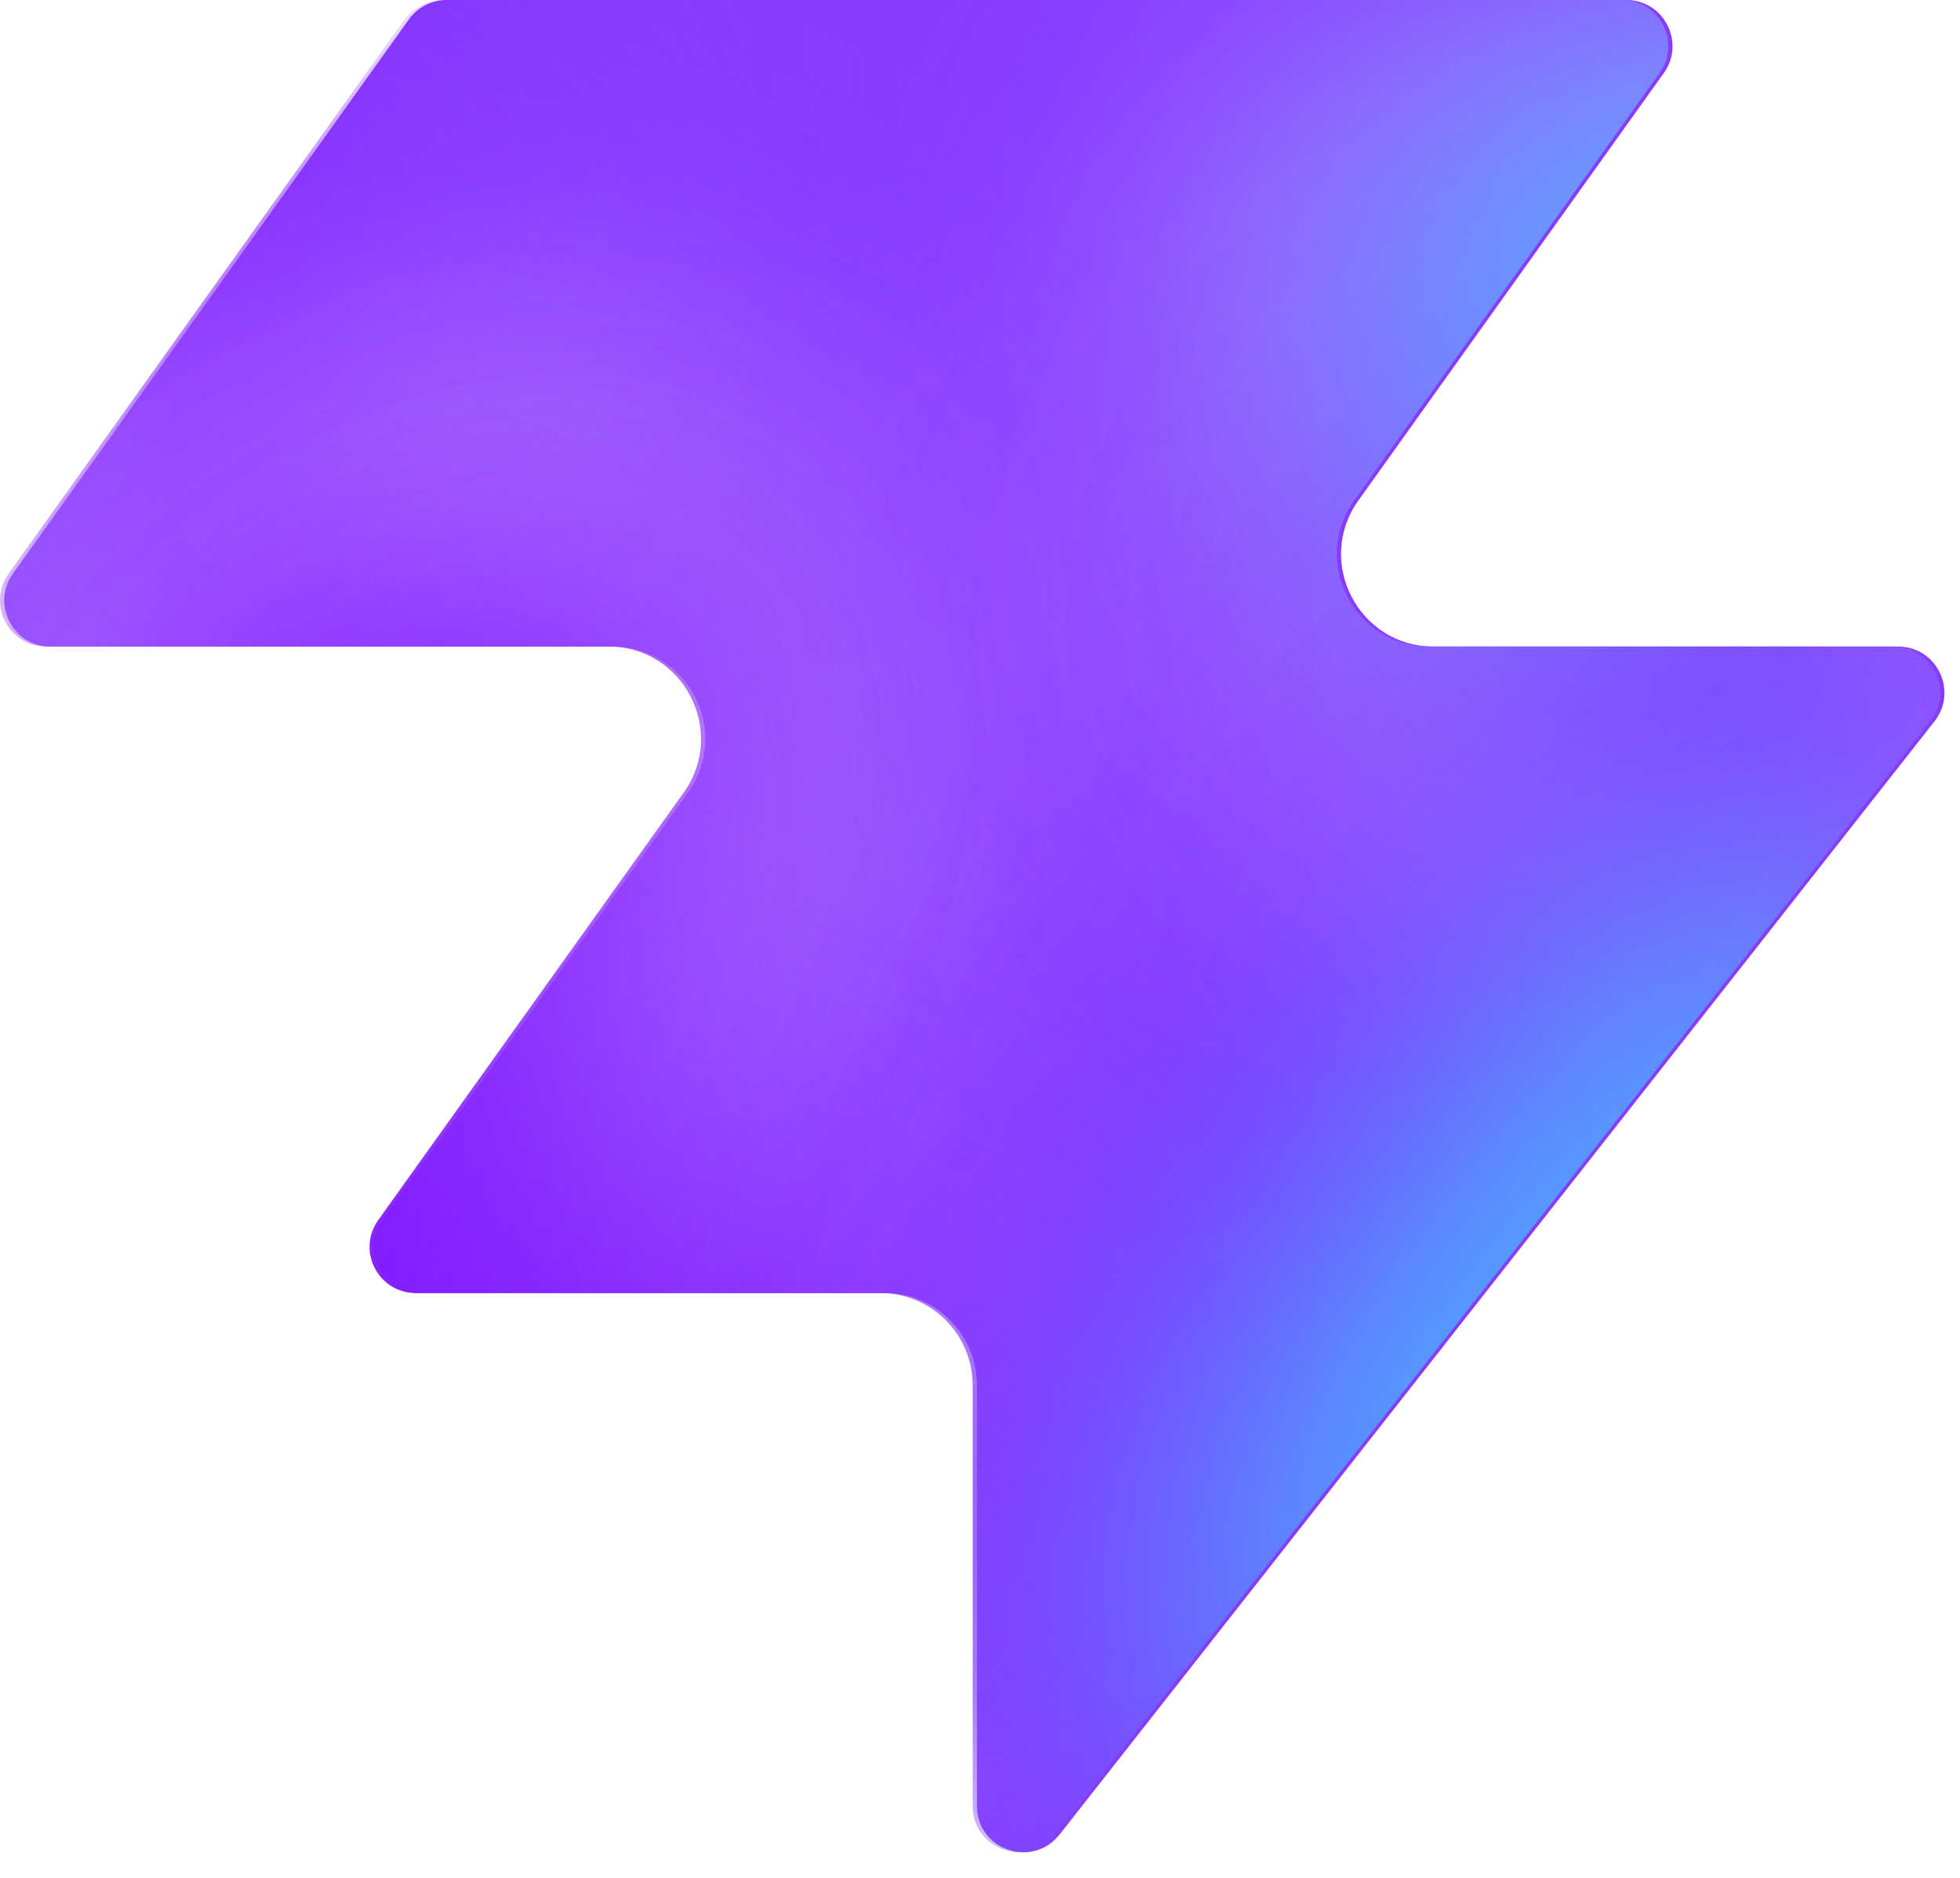
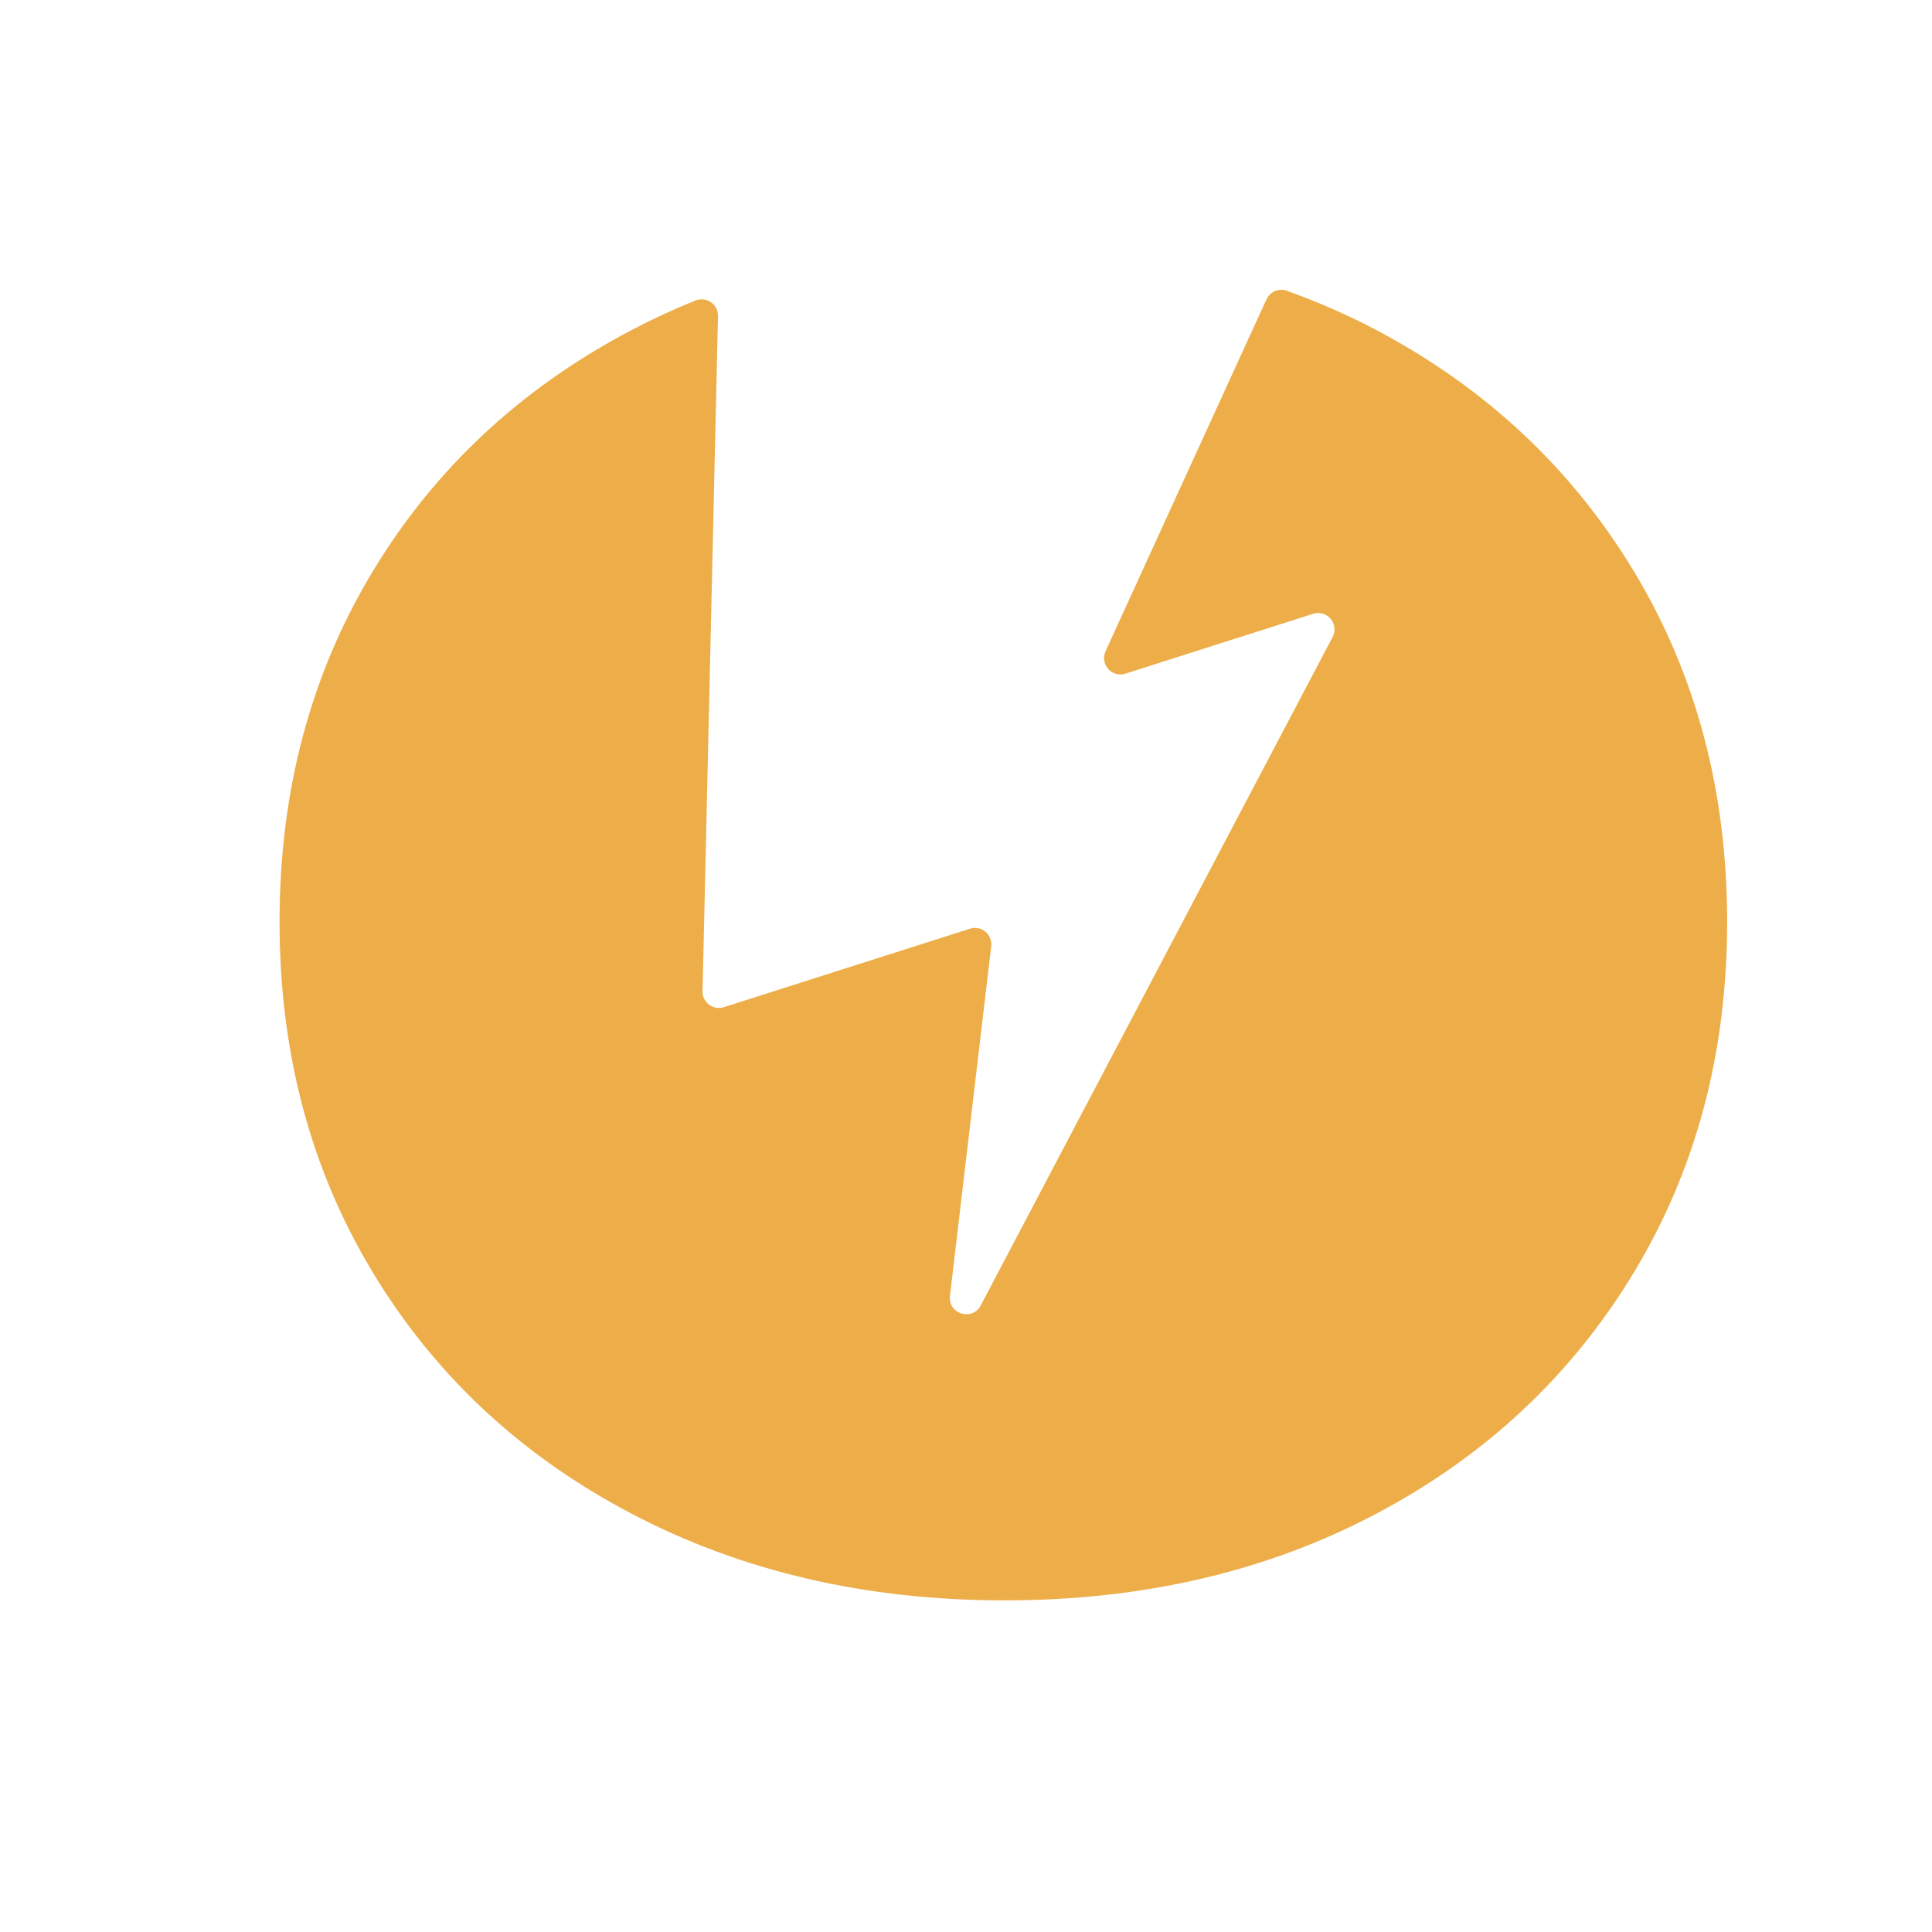
- <svg xmlns="http://www.w3.org/2000/svg" width="48" height="46" fill="none" viewBox="0 0 48 46">
-   <path fill="#863bff" d="M25.946 44.938c-.664.845-2.021.375-2.021-.698V33.937a2.26 2.26 0 0 0-2.262-2.262H10.287c-.92 0-1.456-1.04-.92-1.788l7.48-10.471c1.07-1.497 0-3.578-1.842-3.578H1.237c-.92 0-1.456-1.04-.92-1.788L10.013.474c.214-.297.556-.474.92-.474h28.894c.92 0 1.456 1.04.92 1.788l-7.48 10.471c-1.07 1.498 0 3.579 1.842 3.579h11.377c.943 0 1.473 1.088.89 1.83L25.947 44.94z" style="fill:#863bff;fill:color(display-p3 .525 .23 1);fill-opacity:1" />
-   <mask id="a" width="48" height="46" x="0" y="0" maskUnits="userSpaceOnUse" style="mask-type:alpha">
-     <path fill="#000" d="M25.842 44.938c-.664.844-2.021.375-2.021-.698V33.937a2.26 2.26 0 0 0-2.262-2.262H10.183c-.92 0-1.456-1.04-.92-1.788l7.48-10.471c1.07-1.498 0-3.579-1.842-3.579H1.133c-.92 0-1.456-1.04-.92-1.787L9.91.473c.214-.297.556-.474.92-.474h28.894c.92 0 1.456 1.04.92 1.788l-7.48 10.471c-1.07 1.498 0 3.578 1.842 3.578h11.377c.943 0 1.473 1.088.89 1.832L25.843 44.94z" style="fill:#000;fill-opacity:1" />
-   </mask>
-   <g mask="url(#a)">
-     <g filter="url(#b)">
-       <ellipse cx="5.508" cy="14.704" fill="#ede6ff" rx="5.508" ry="14.704" style="fill:#ede6ff;fill:color(display-p3 .927 .903 1);fill-opacity:1" transform="matrix(.00324 1 1 -.00324 -4.47 31.516)" />
-     </g>
-     <g filter="url(#c)">
-       <ellipse cx="10.399" cy="29.851" fill="#ede6ff" rx="10.399" ry="29.851" style="fill:#ede6ff;fill:color(display-p3 .927 .903 1);fill-opacity:1" transform="matrix(.00324 1 1 -.00324 -39.328 7.883)" />
-     </g>
-     <g filter="url(#d)">
-       <ellipse cx="5.508" cy="30.487" fill="#7e14ff" rx="5.508" ry="30.487" style="fill:#7e14ff;fill:color(display-p3 .492 .077 1);fill-opacity:1" transform="rotate(89.814 -25.913 -14.639)scale(1 -1)" />
-     </g>
-     <g filter="url(#e)">
-       <ellipse cx="5.508" cy="30.599" fill="#7e14ff" rx="5.508" ry="30.599" style="fill:#7e14ff;fill:color(display-p3 .492 .077 1);fill-opacity:1" transform="rotate(89.814 -32.644 -3.334)scale(1 -1)" />
-     </g>
-     <g filter="url(#f)">
-       <ellipse cx="5.508" cy="30.599" fill="#7e14ff" rx="5.508" ry="30.599" style="fill:#7e14ff;fill:color(display-p3 .492 .077 1);fill-opacity:1" transform="matrix(.00324 1 1 -.00324 -34.34 30.47)" />
-     </g>
-     <g filter="url(#g)">
-       <ellipse cx="14.072" cy="22.078" fill="#ede6ff" rx="14.072" ry="22.078" style="fill:#ede6ff;fill:color(display-p3 .927 .903 1);fill-opacity:1" transform="rotate(93.35 24.506 48.493)scale(-1 1)" />
-     </g>
-     <g filter="url(#h)">
-       <ellipse cx="3.47" cy="21.501" fill="#7e14ff" rx="3.47" ry="21.501" style="fill:#7e14ff;fill:color(display-p3 .492 .077 1);fill-opacity:1" transform="rotate(89.009 28.708 47.59)scale(-1 1)" />
-     </g>
-     <g filter="url(#i)">
-       <ellipse cx="3.47" cy="21.501" fill="#7e14ff" rx="3.47" ry="21.501" style="fill:#7e14ff;fill:color(display-p3 .492 .077 1);fill-opacity:1" transform="rotate(89.009 28.708 47.59)scale(-1 1)" />
-     </g>
-     <g filter="url(#j)">
-       <ellipse cx=".387" cy="8.972" fill="#7e14ff" rx="4.407" ry="29.108" style="fill:#7e14ff;fill:color(display-p3 .492 .077 1);fill-opacity:1" transform="rotate(39.51 .387 8.972)" />
-     </g>
-     <g filter="url(#k)">
-       <ellipse cx="47.523" cy="-6.092" fill="#7e14ff" rx="4.407" ry="29.108" style="fill:#7e14ff;fill:color(display-p3 .492 .077 1);fill-opacity:1" transform="rotate(37.892 47.523 -6.092)" />
-     </g>
-     <g filter="url(#l)">
-       <ellipse cx="41.412" cy="6.333" fill="#47bfff" rx="5.971" ry="9.665" style="fill:#47bfff;fill:color(display-p3 .28 .748 1);fill-opacity:1" transform="rotate(37.892 41.412 6.333)" />
-     </g>
-     <g filter="url(#m)">
-       <ellipse cx="-1.879" cy="38.332" fill="#7e14ff" rx="4.407" ry="29.108" style="fill:#7e14ff;fill:color(display-p3 .492 .077 1);fill-opacity:1" transform="rotate(37.892 -1.88 38.332)" />
-     </g>
-     <g filter="url(#n)">
-       <ellipse cx="-1.879" cy="38.332" fill="#7e14ff" rx="4.407" ry="29.108" style="fill:#7e14ff;fill:color(display-p3 .492 .077 1);fill-opacity:1" transform="rotate(37.892 -1.88 38.332)" />
-     </g>
-     <g filter="url(#o)">
-       <ellipse cx="35.651" cy="29.907" fill="#7e14ff" rx="4.407" ry="29.108" style="fill:#7e14ff;fill:color(display-p3 .492 .077 1);fill-opacity:1" transform="rotate(37.892 35.651 29.907)" />
-     </g>
-     <g filter="url(#p)">
-       <ellipse cx="38.418" cy="32.4" fill="#47bfff" rx="5.971" ry="15.297" style="fill:#47bfff;fill:color(display-p3 .28 .748 1);fill-opacity:1" transform="rotate(37.892 38.418 32.4)" />
-     </g>
-   </g>
-   <defs>
-     <filter id="b" width="60.045" height="41.654" x="-19.77" y="16.149" color-interpolation-filters="sRGB" filterUnits="userSpaceOnUse">
-       <feFlood flood-opacity="0" result="BackgroundImageFix" />
-       <feBlend in="SourceGraphic" in2="BackgroundImageFix" result="shape" />
-       <feGaussianBlur result="effect1_foregroundBlur_2002_17158" stdDeviation="7.659" />
-     </filter>
-     <filter id="c" width="90.34" height="51.437" x="-54.613" y="-7.533" color-interpolation-filters="sRGB" filterUnits="userSpaceOnUse">
-       <feFlood flood-opacity="0" result="BackgroundImageFix" />
-       <feBlend in="SourceGraphic" in2="BackgroundImageFix" result="shape" />
-       <feGaussianBlur result="effect1_foregroundBlur_2002_17158" stdDeviation="7.659" />
-     </filter>
-     <filter id="d" width="79.355" height="29.4" x="-49.64" y="2.03" color-interpolation-filters="sRGB" filterUnits="userSpaceOnUse">
-       <feFlood flood-opacity="0" result="BackgroundImageFix" />
-       <feBlend in="SourceGraphic" in2="BackgroundImageFix" result="shape" />
-       <feGaussianBlur result="effect1_foregroundBlur_2002_17158" stdDeviation="4.596" />
-     </filter>
-     <filter id="e" width="79.579" height="29.4" x="-45.045" y="20.029" color-interpolation-filters="sRGB" filterUnits="userSpaceOnUse">
-       <feFlood flood-opacity="0" result="BackgroundImageFix" />
-       <feBlend in="SourceGraphic" in2="BackgroundImageFix" result="shape" />
-       <feGaussianBlur result="effect1_foregroundBlur_2002_17158" stdDeviation="4.596" />
-     </filter>
-     <filter id="f" width="79.579" height="29.4" x="-43.513" y="21.178" color-interpolation-filters="sRGB" filterUnits="userSpaceOnUse">
-       <feFlood flood-opacity="0" result="BackgroundImageFix" />
-       <feBlend in="SourceGraphic" in2="BackgroundImageFix" result="shape" />
-       <feGaussianBlur result="effect1_foregroundBlur_2002_17158" stdDeviation="4.596" />
-     </filter>
-     <filter id="g" width="74.749" height="58.852" x="15.756" y="-17.901" color-interpolation-filters="sRGB" filterUnits="userSpaceOnUse">
-       <feFlood flood-opacity="0" result="BackgroundImageFix" />
-       <feBlend in="SourceGraphic" in2="BackgroundImageFix" result="shape" />
-       <feGaussianBlur result="effect1_foregroundBlur_2002_17158" stdDeviation="7.659" />
-     </filter>
-     <filter id="h" width="61.377" height="25.362" x="23.548" y="2.284" color-interpolation-filters="sRGB" filterUnits="userSpaceOnUse">
-       <feFlood flood-opacity="0" result="BackgroundImageFix" />
-       <feBlend in="SourceGraphic" in2="BackgroundImageFix" result="shape" />
-       <feGaussianBlur result="effect1_foregroundBlur_2002_17158" stdDeviation="4.596" />
-     </filter>
-     <filter id="i" width="61.377" height="25.362" x="23.548" y="2.284" color-interpolation-filters="sRGB" filterUnits="userSpaceOnUse">
-       <feFlood flood-opacity="0" result="BackgroundImageFix" />
-       <feBlend in="SourceGraphic" in2="BackgroundImageFix" result="shape" />
-       <feGaussianBlur result="effect1_foregroundBlur_2002_17158" stdDeviation="4.596" />
-     </filter>
-     <filter id="j" width="56.045" height="63.649" x="-27.636" y="-22.853" color-interpolation-filters="sRGB" filterUnits="userSpaceOnUse">
-       <feFlood flood-opacity="0" result="BackgroundImageFix" />
-       <feBlend in="SourceGraphic" in2="BackgroundImageFix" result="shape" />
-       <feGaussianBlur result="effect1_foregroundBlur_2002_17158" stdDeviation="4.596" />
-     </filter>
-     <filter id="k" width="54.814" height="64.646" x="20.116" y="-38.415" color-interpolation-filters="sRGB" filterUnits="userSpaceOnUse">
-       <feFlood flood-opacity="0" result="BackgroundImageFix" />
-       <feBlend in="SourceGraphic" in2="BackgroundImageFix" result="shape" />
-       <feGaussianBlur result="effect1_foregroundBlur_2002_17158" stdDeviation="4.596" />
-     </filter>
-     <filter id="l" width="33.541" height="35.313" x="24.641" y="-11.323" color-interpolation-filters="sRGB" filterUnits="userSpaceOnUse">
-       <feFlood flood-opacity="0" result="BackgroundImageFix" />
-       <feBlend in="SourceGraphic" in2="BackgroundImageFix" result="shape" />
-       <feGaussianBlur result="effect1_foregroundBlur_2002_17158" stdDeviation="4.596" />
-     </filter>
-     <filter id="m" width="54.814" height="64.646" x="-29.286" y="6.009" color-interpolation-filters="sRGB" filterUnits="userSpaceOnUse">
-       <feFlood flood-opacity="0" result="BackgroundImageFix" />
-       <feBlend in="SourceGraphic" in2="BackgroundImageFix" result="shape" />
-       <feGaussianBlur result="effect1_foregroundBlur_2002_17158" stdDeviation="4.596" />
-     </filter>
-     <filter id="n" width="54.814" height="64.646" x="-29.286" y="6.009" color-interpolation-filters="sRGB" filterUnits="userSpaceOnUse">
-       <feFlood flood-opacity="0" result="BackgroundImageFix" />
-       <feBlend in="SourceGraphic" in2="BackgroundImageFix" result="shape" />
-       <feGaussianBlur result="effect1_foregroundBlur_2002_17158" stdDeviation="4.596" />
-     </filter>
-     <filter id="o" width="54.814" height="64.646" x="8.244" y="-2.416" color-interpolation-filters="sRGB" filterUnits="userSpaceOnUse">
-       <feFlood flood-opacity="0" result="BackgroundImageFix" />
-       <feBlend in="SourceGraphic" in2="BackgroundImageFix" result="shape" />
-       <feGaussianBlur result="effect1_foregroundBlur_2002_17158" stdDeviation="4.596" />
-     </filter>
-     <filter id="p" width="39.409" height="43.623" x="18.713" y="10.588" color-interpolation-filters="sRGB" filterUnits="userSpaceOnUse">
-       <feFlood flood-opacity="0" result="BackgroundImageFix" />
-       <feBlend in="SourceGraphic" in2="BackgroundImageFix" result="shape" />
-       <feGaussianBlur result="effect1_foregroundBlur_2002_17158" stdDeviation="4.596" />
-     </filter>
-   </defs>
+ <svg xmlns="http://www.w3.org/2000/svg" version="1.1" id="Layer_1" x="0px" y="0px" viewBox="0 0 1000 1000" style="enable-background:new 0 0 1000 1000;" xml:space="preserve">
+   <style type="text/css">
+ 	.st0{fill:#EDAE49;}
+ </style>
+   <path class="st0" d="M845.78,295.85c-32.13-53.25-76.5-94.86-133.12-124.88c-14.97-7.93-30.54-14.68-46.59-20.48  c-4.14-1.49-8.74,0.49-10.57,4.49l-83.28,182.1c-3.06,6.69,3.27,13.84,10.28,11.6l97.17-30.98c7.23-2.3,13.61,5.31,10.08,12.03  L507.62,675.7c-4.38,8.32-17.02,4.39-15.92-4.94l21.35-181c0.72-6.12-5.12-10.94-10.99-9.07l-127.37,40.61  c-5.55,1.77-11.18-2.45-11.05-8.27l7.99-349.44c0.14-6.15-6.08-10.32-11.78-8.01c-11.34,4.6-22.42,9.72-33.23,15.4  c-57.05,30.01-101.64,71.63-133.75,124.88c-32.13,53.25-48.18,113.69-48.18,181.3c0,67.63,16.04,128.05,48.18,181.3  c32.11,53.25,76.7,94.89,133.75,124.88c57.06,30.01,121.49,45.01,193.34,45.01c71.83,0,136.07-15,192.71-45.01  c56.61-29.99,100.99-71.63,133.12-124.88c32.11-53.25,48.18-113.67,48.18-181.3C893.96,409.54,877.89,349.1,845.78,295.85z" />
</svg>
